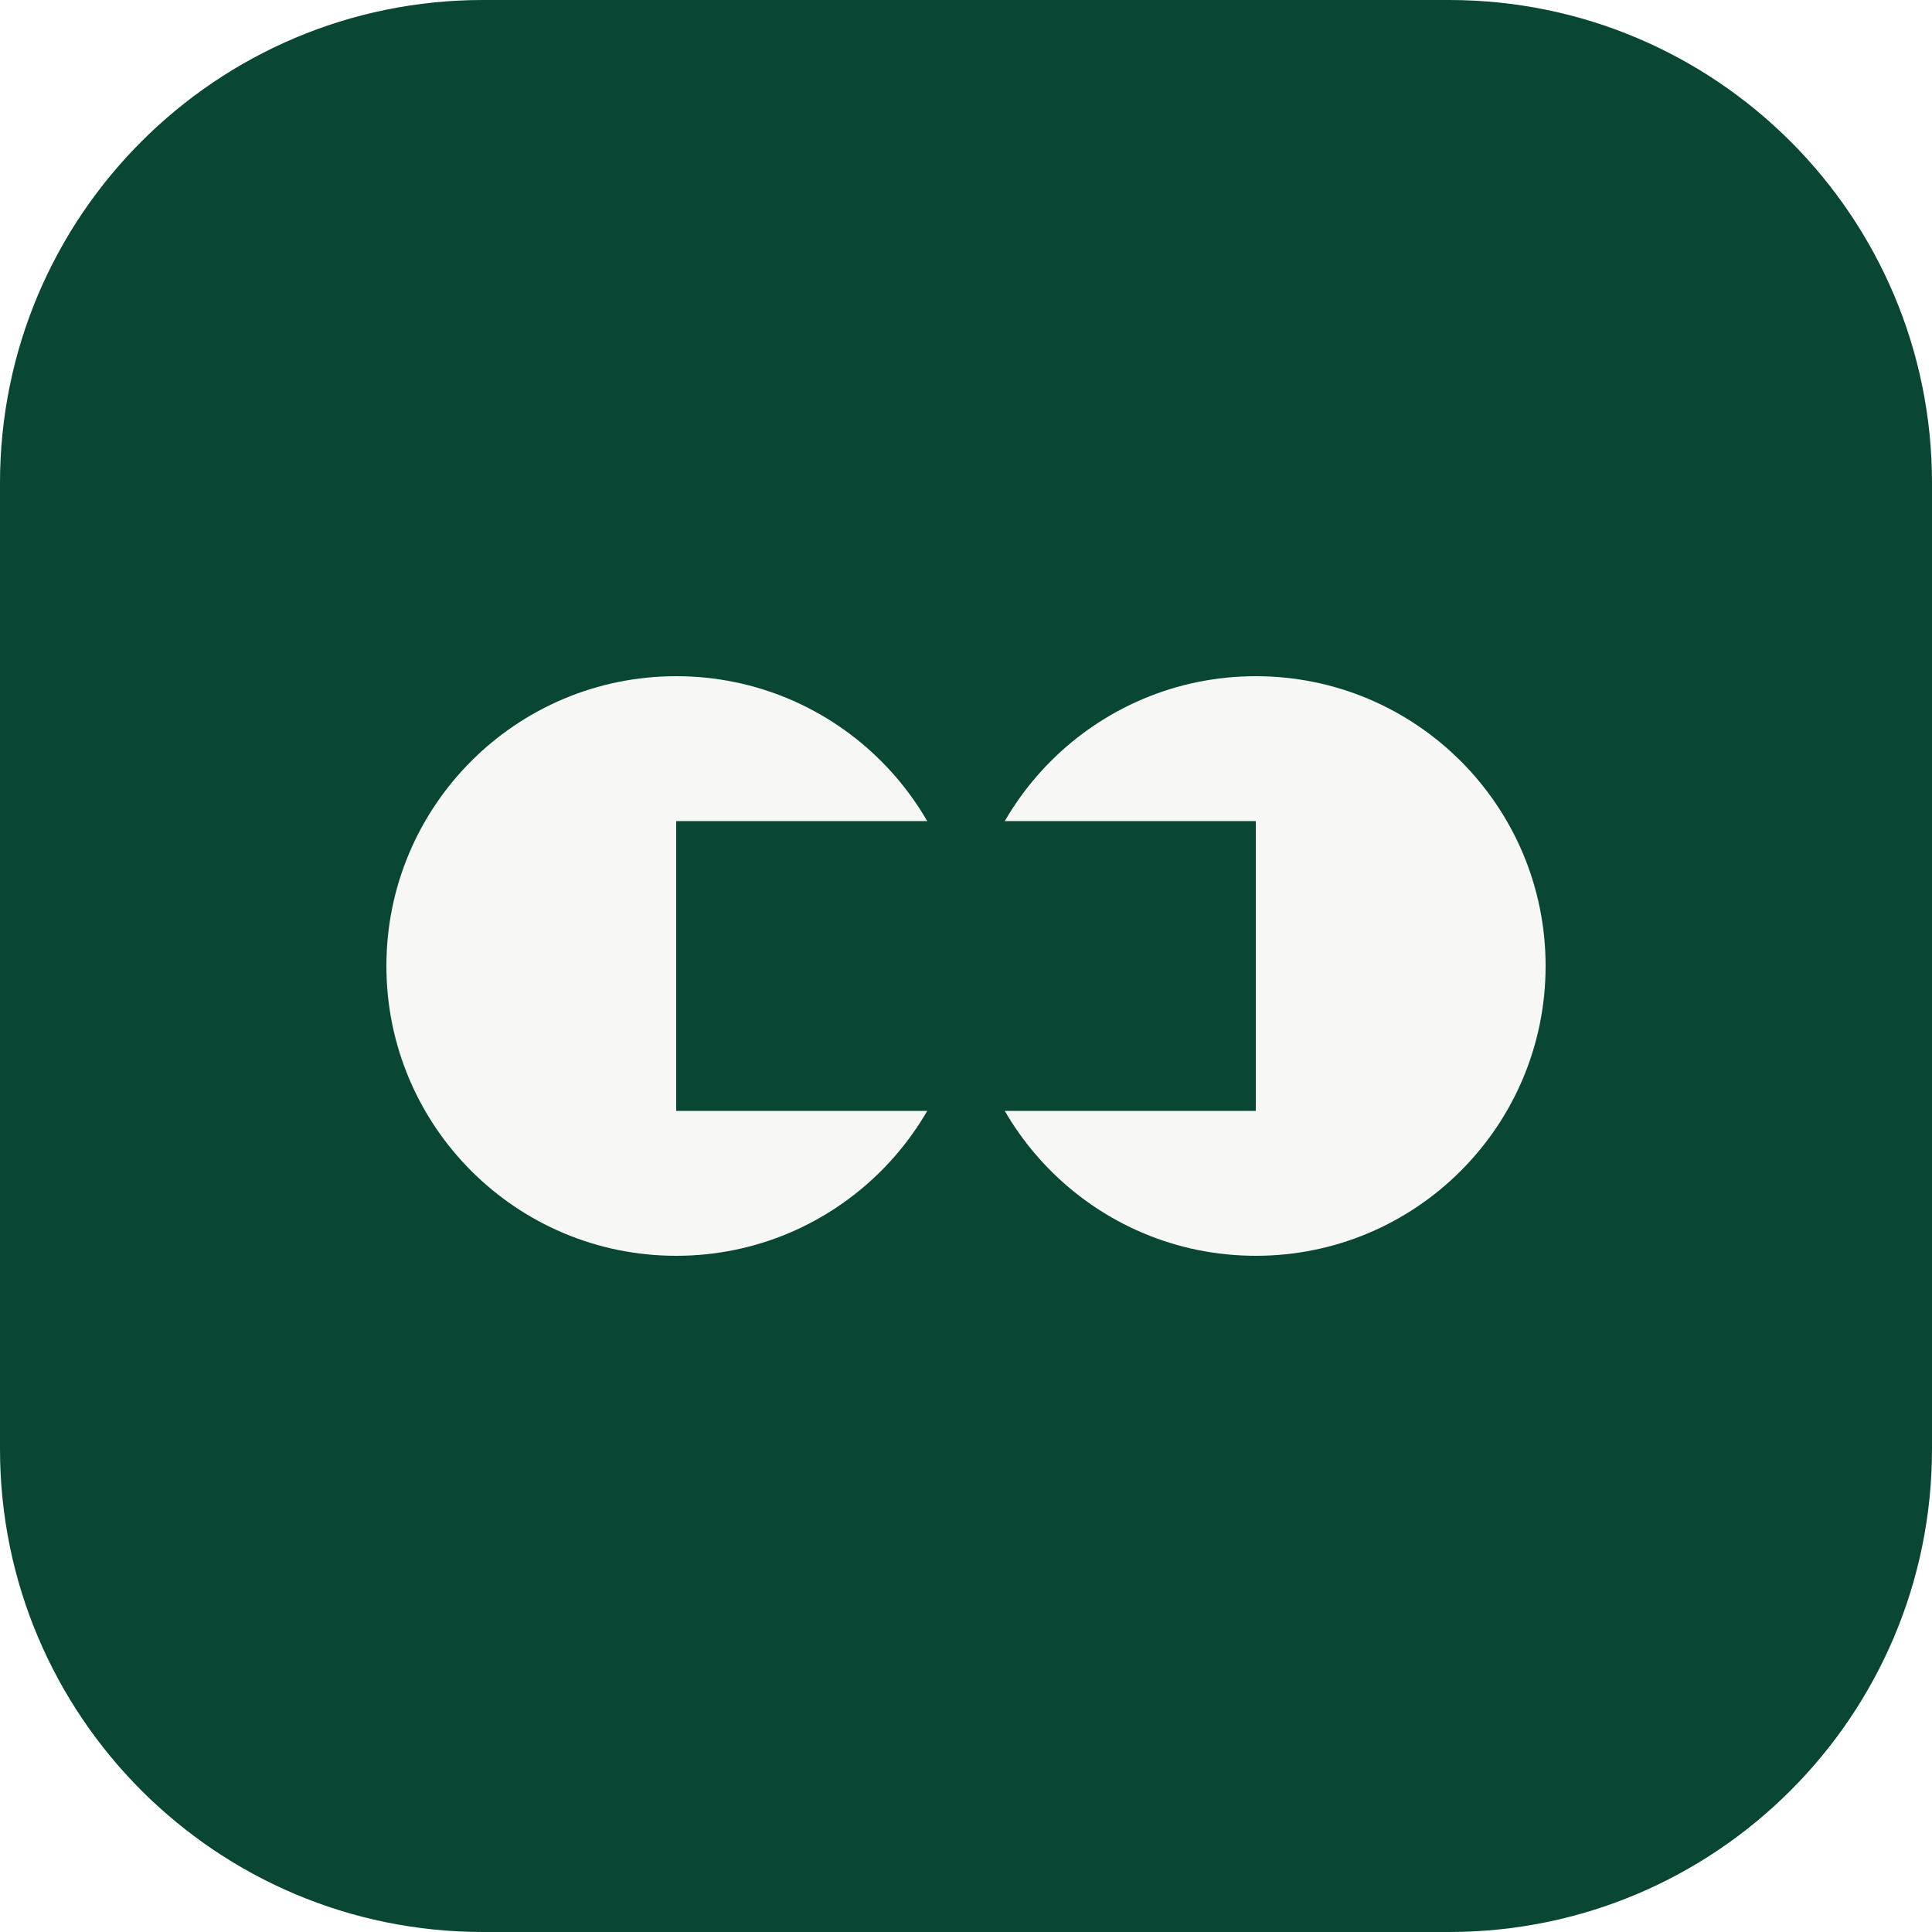
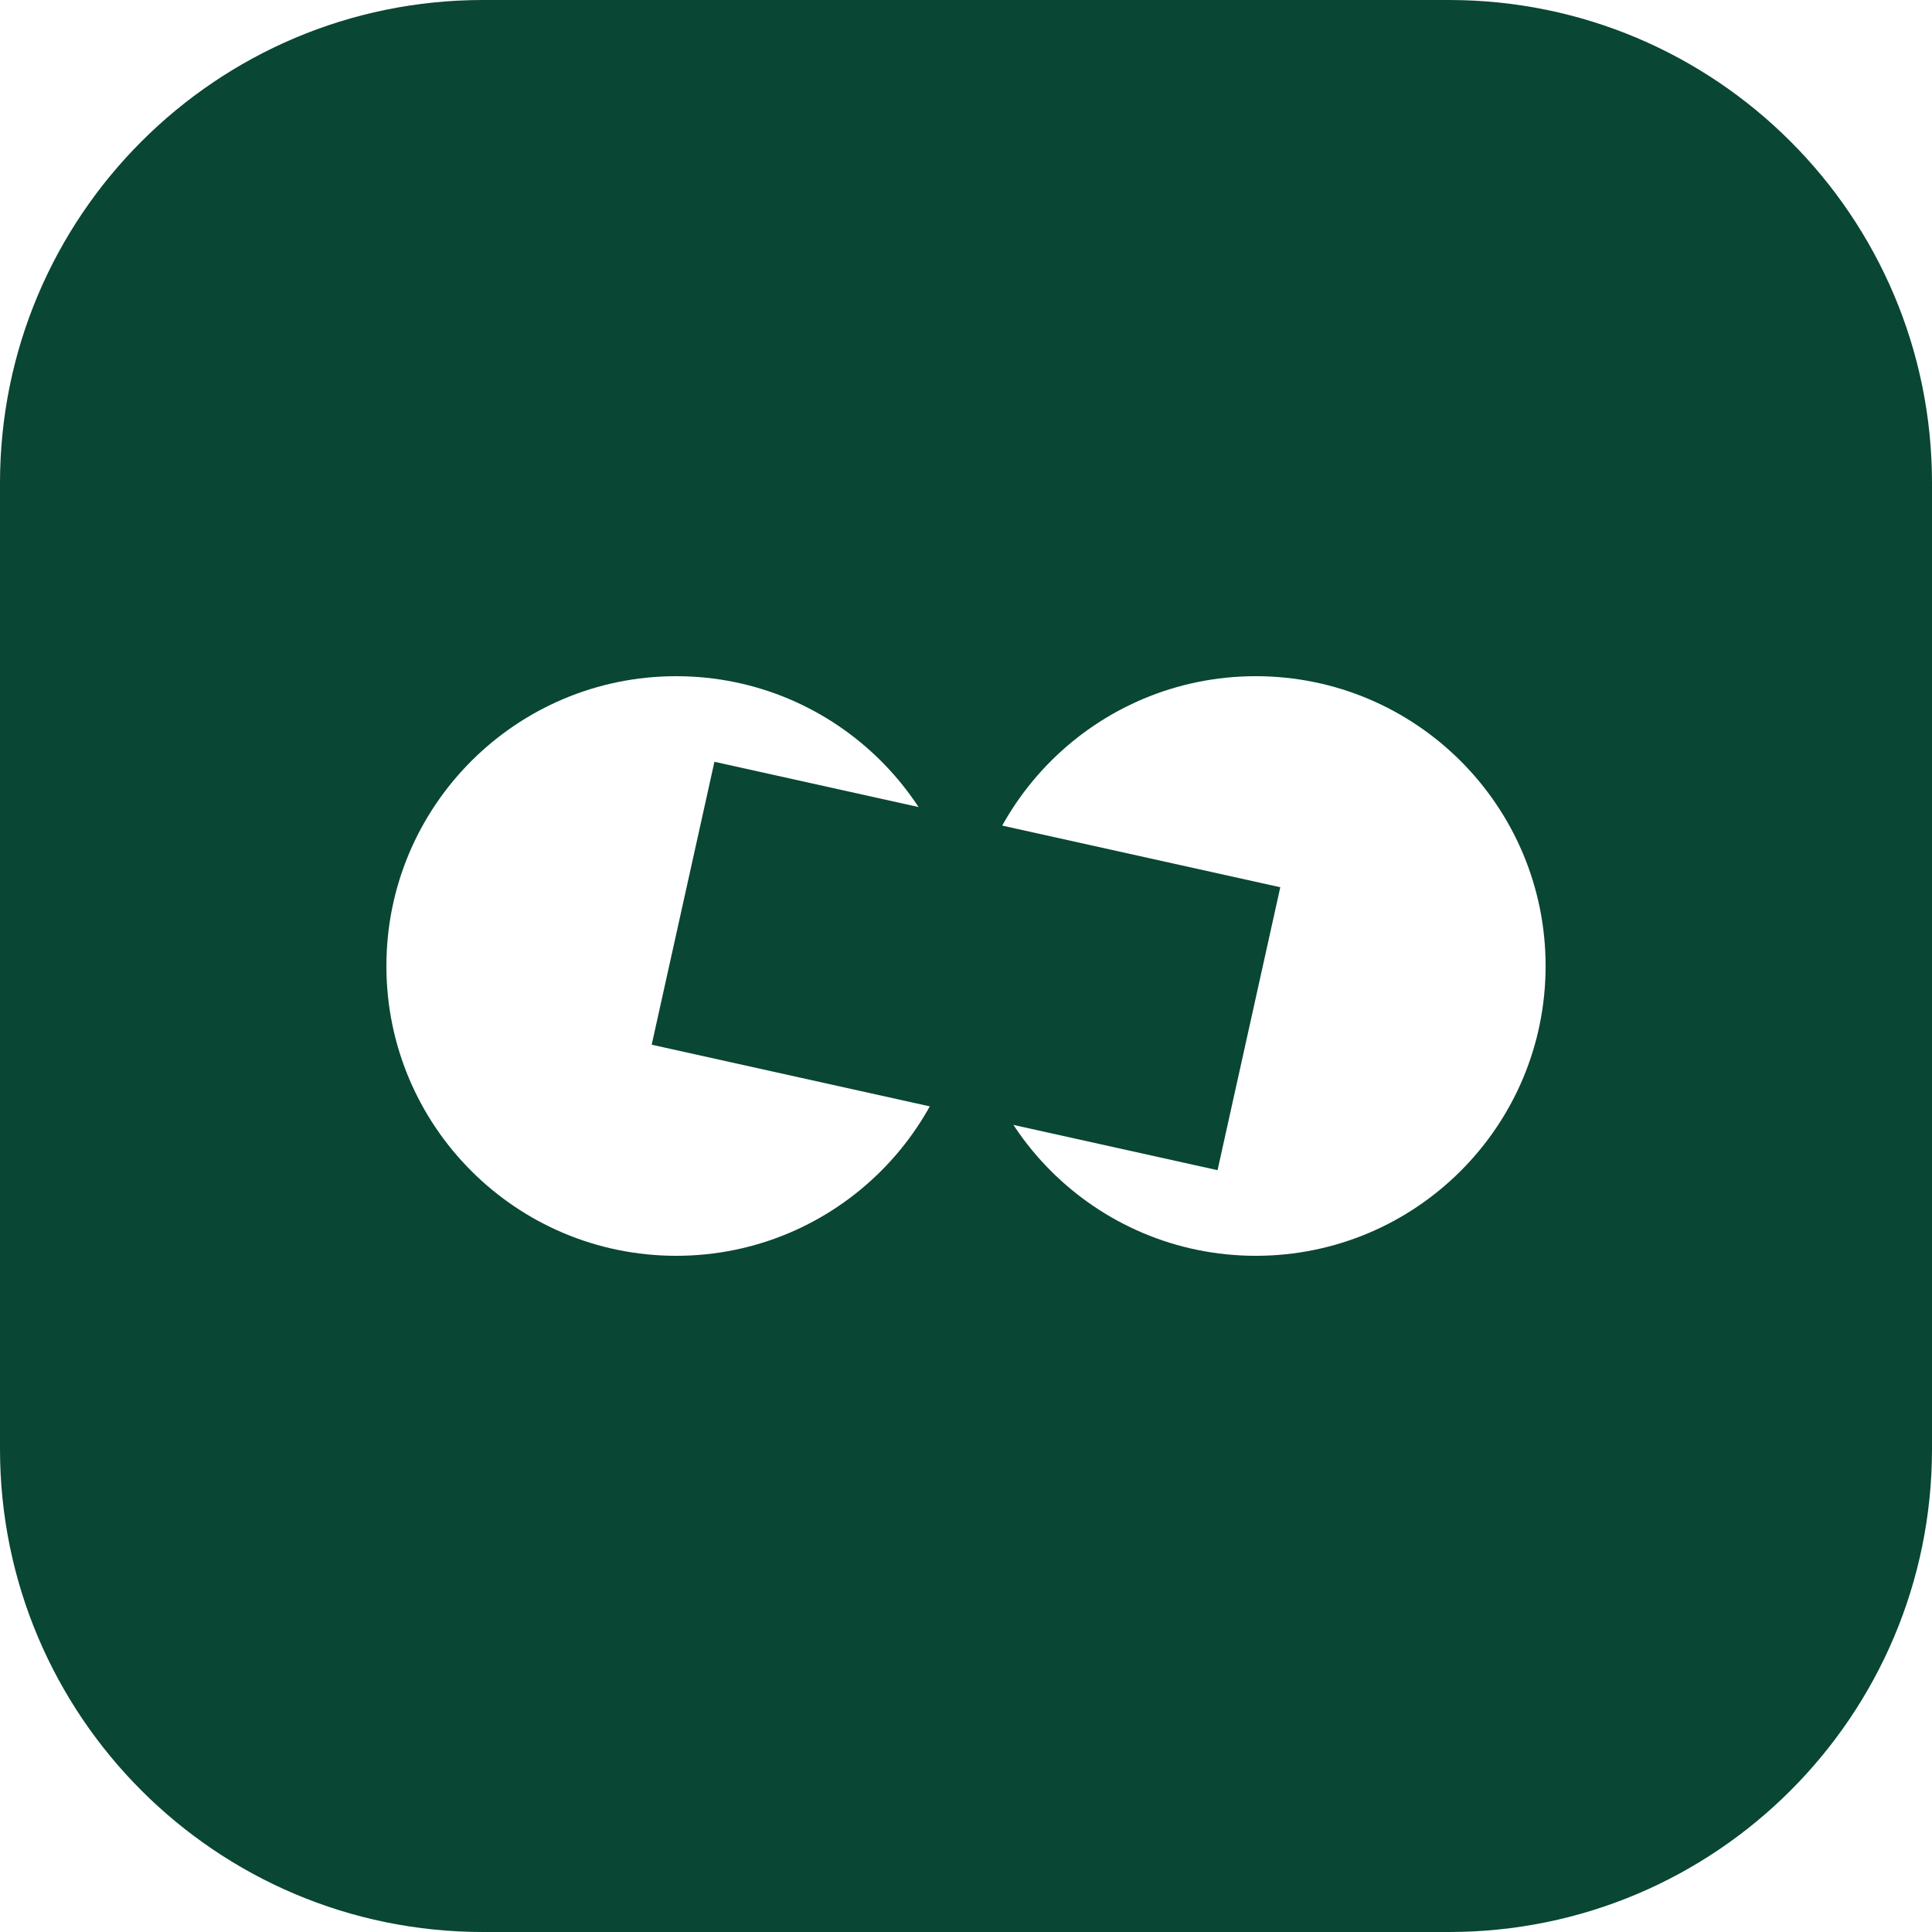
- <svg xmlns="http://www.w3.org/2000/svg" viewBox="0 0 40 40">
-   <rect width="40" height="40" rx="10" fill="#094634" />
-   <circle cx="14" cy="20" r="6" fill="#F7F8F6" />
-   <circle cx="26" cy="20" r="6" fill="#F7F8F6" />
-   <rect x="14" y="17" width="12" height="6" fill="#094634" />
+ <svg xmlns="http://www.w3.org/2000/svg" viewBox="0 0 40 40" version="1.1" id="svg4440">
+   <defs id="defs4444" />
+   <path fill="#094634" fill-rule="evenodd" d="M 10,0        L 30,0        A 10,10 0 0 1 40,10        L 40,30        A 10,10 0 0 1 30,40        L 10,40        A 10,10 0 0 1 0,30        L 0,10        A 10,10 0 0 1 10,0        Z        M 20,20        A 6,6 0 1 0 8,20        A 6,6 0 1 0 20,20        Z        M 32,20        A 6,6 0 1 0 20,20        A 6,6 0 1 0 32,20        Z" id="path4438" style="opacity:1" />
+   <rect x="17.855" y="12.196" width="12" height="6" fill="#094634" id="rect4932" transform="rotate(12.50203)" />
</svg>
